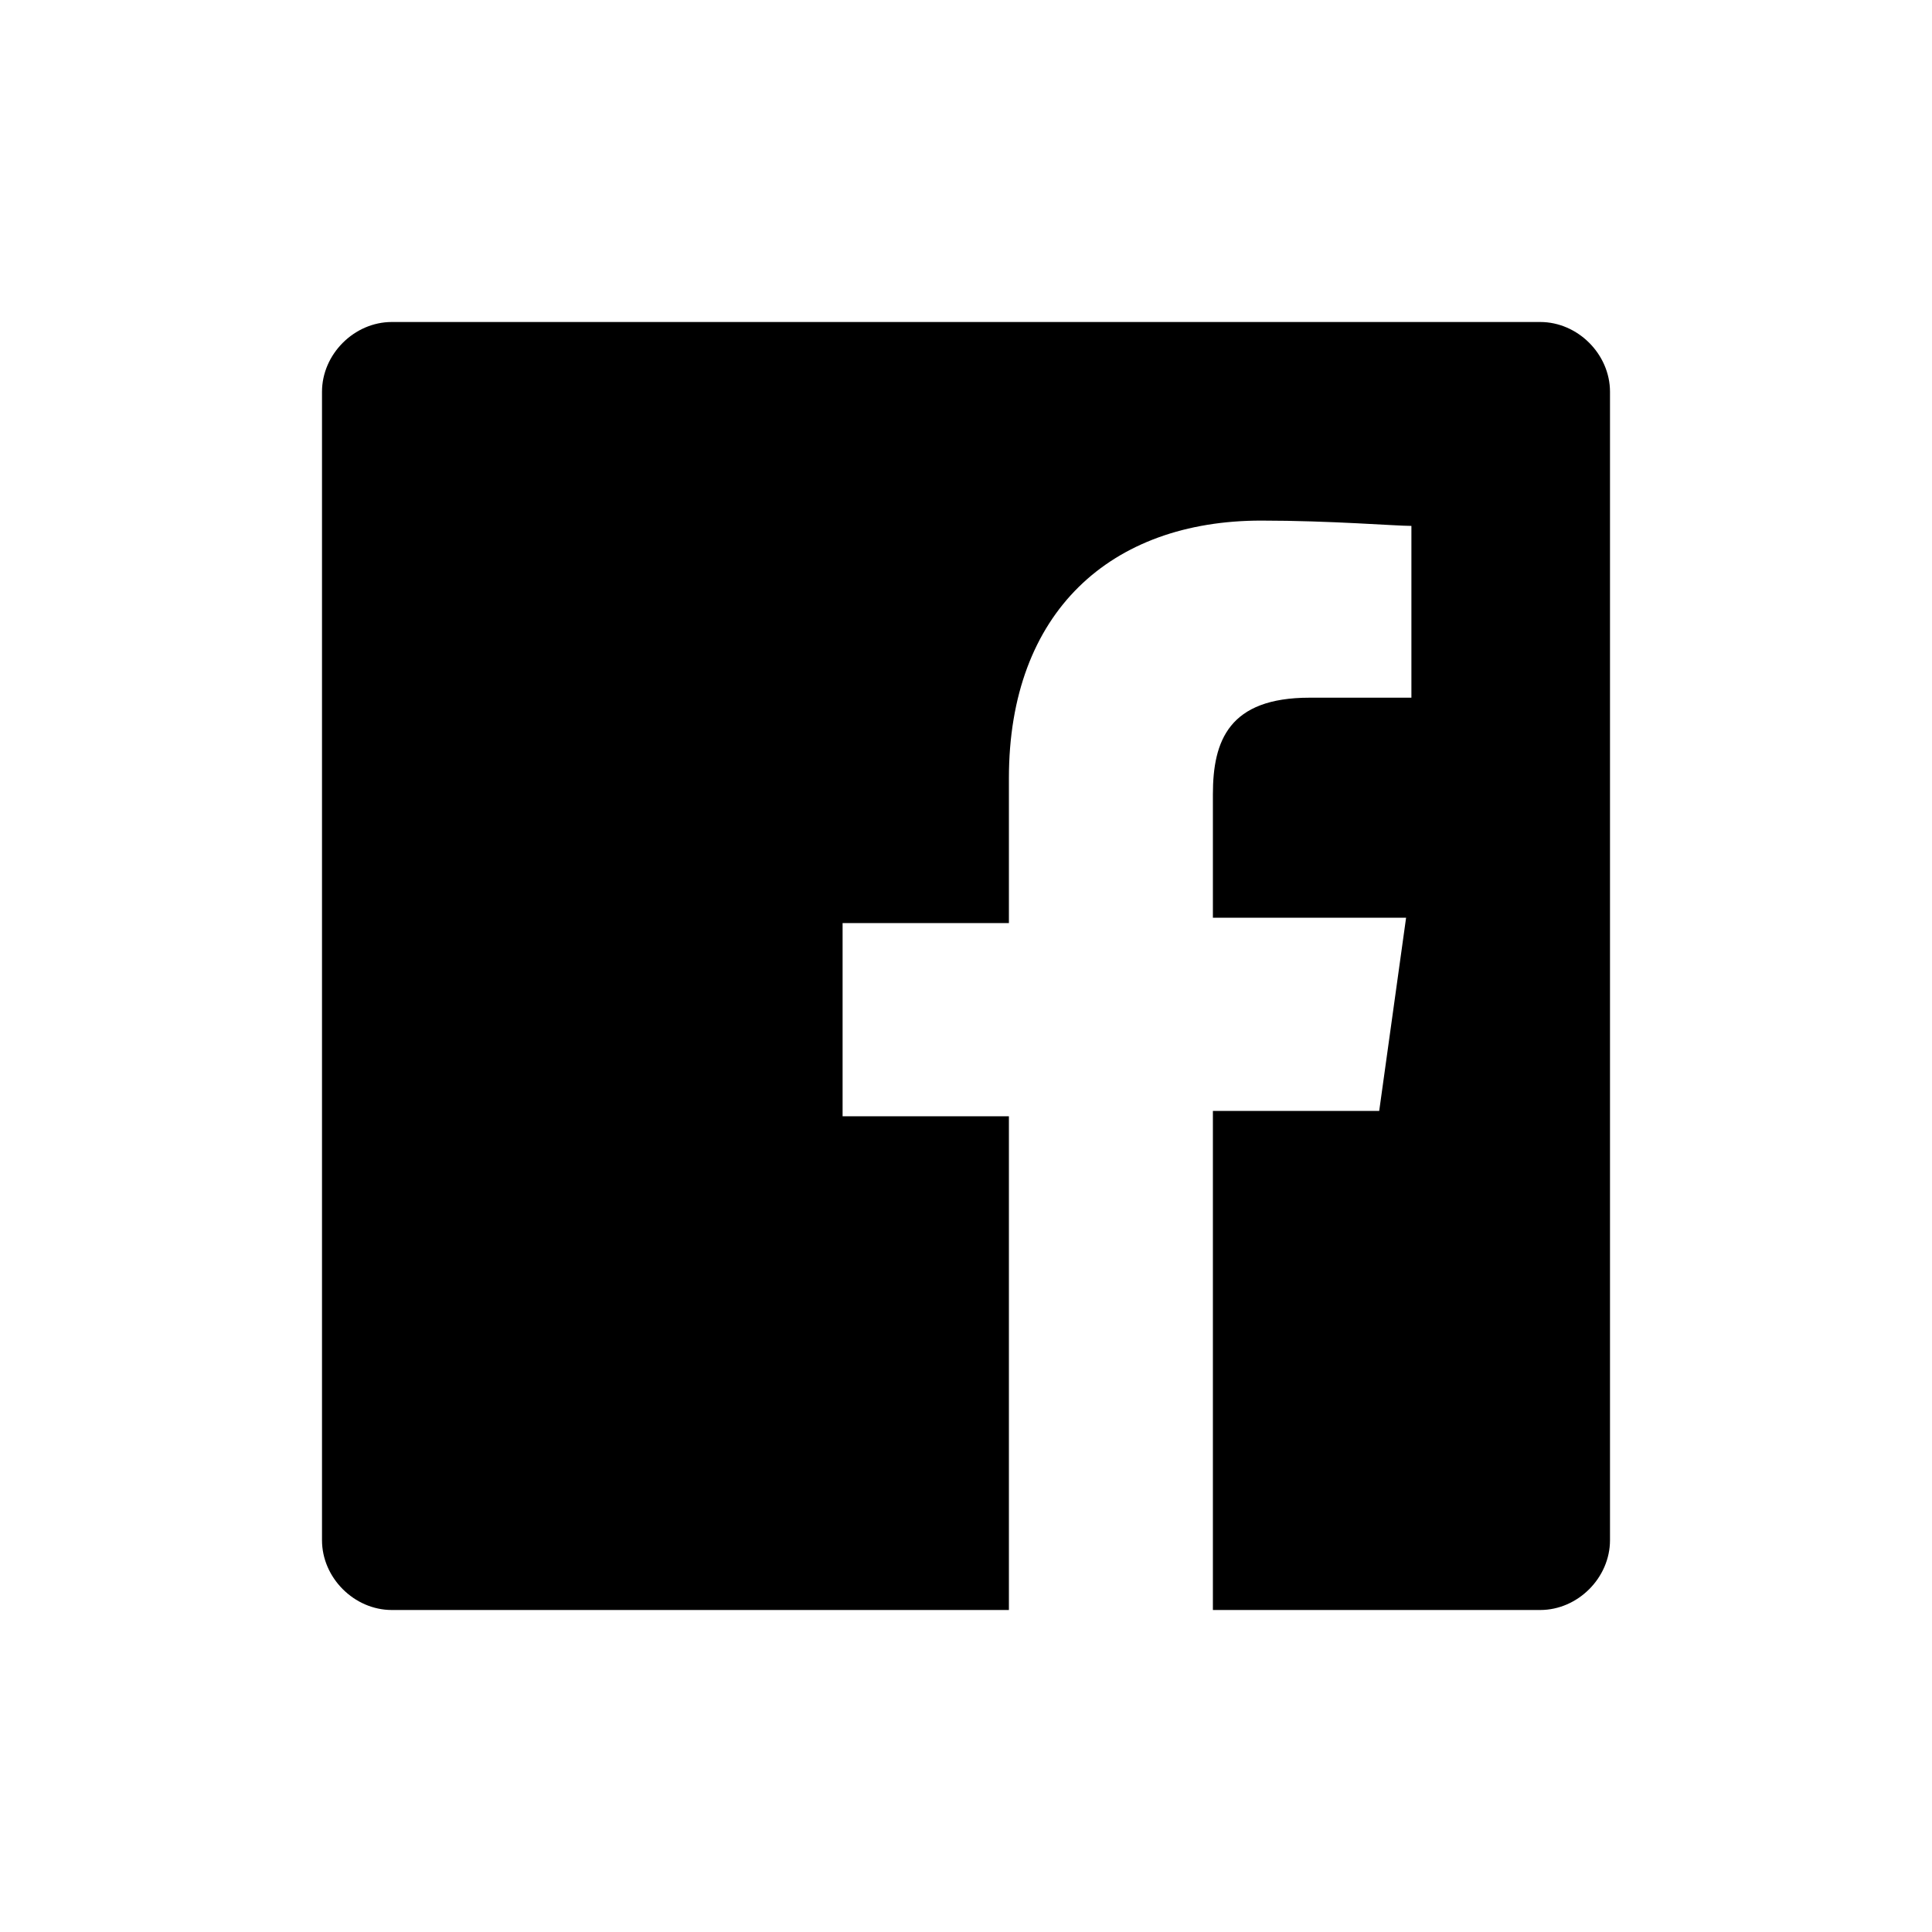
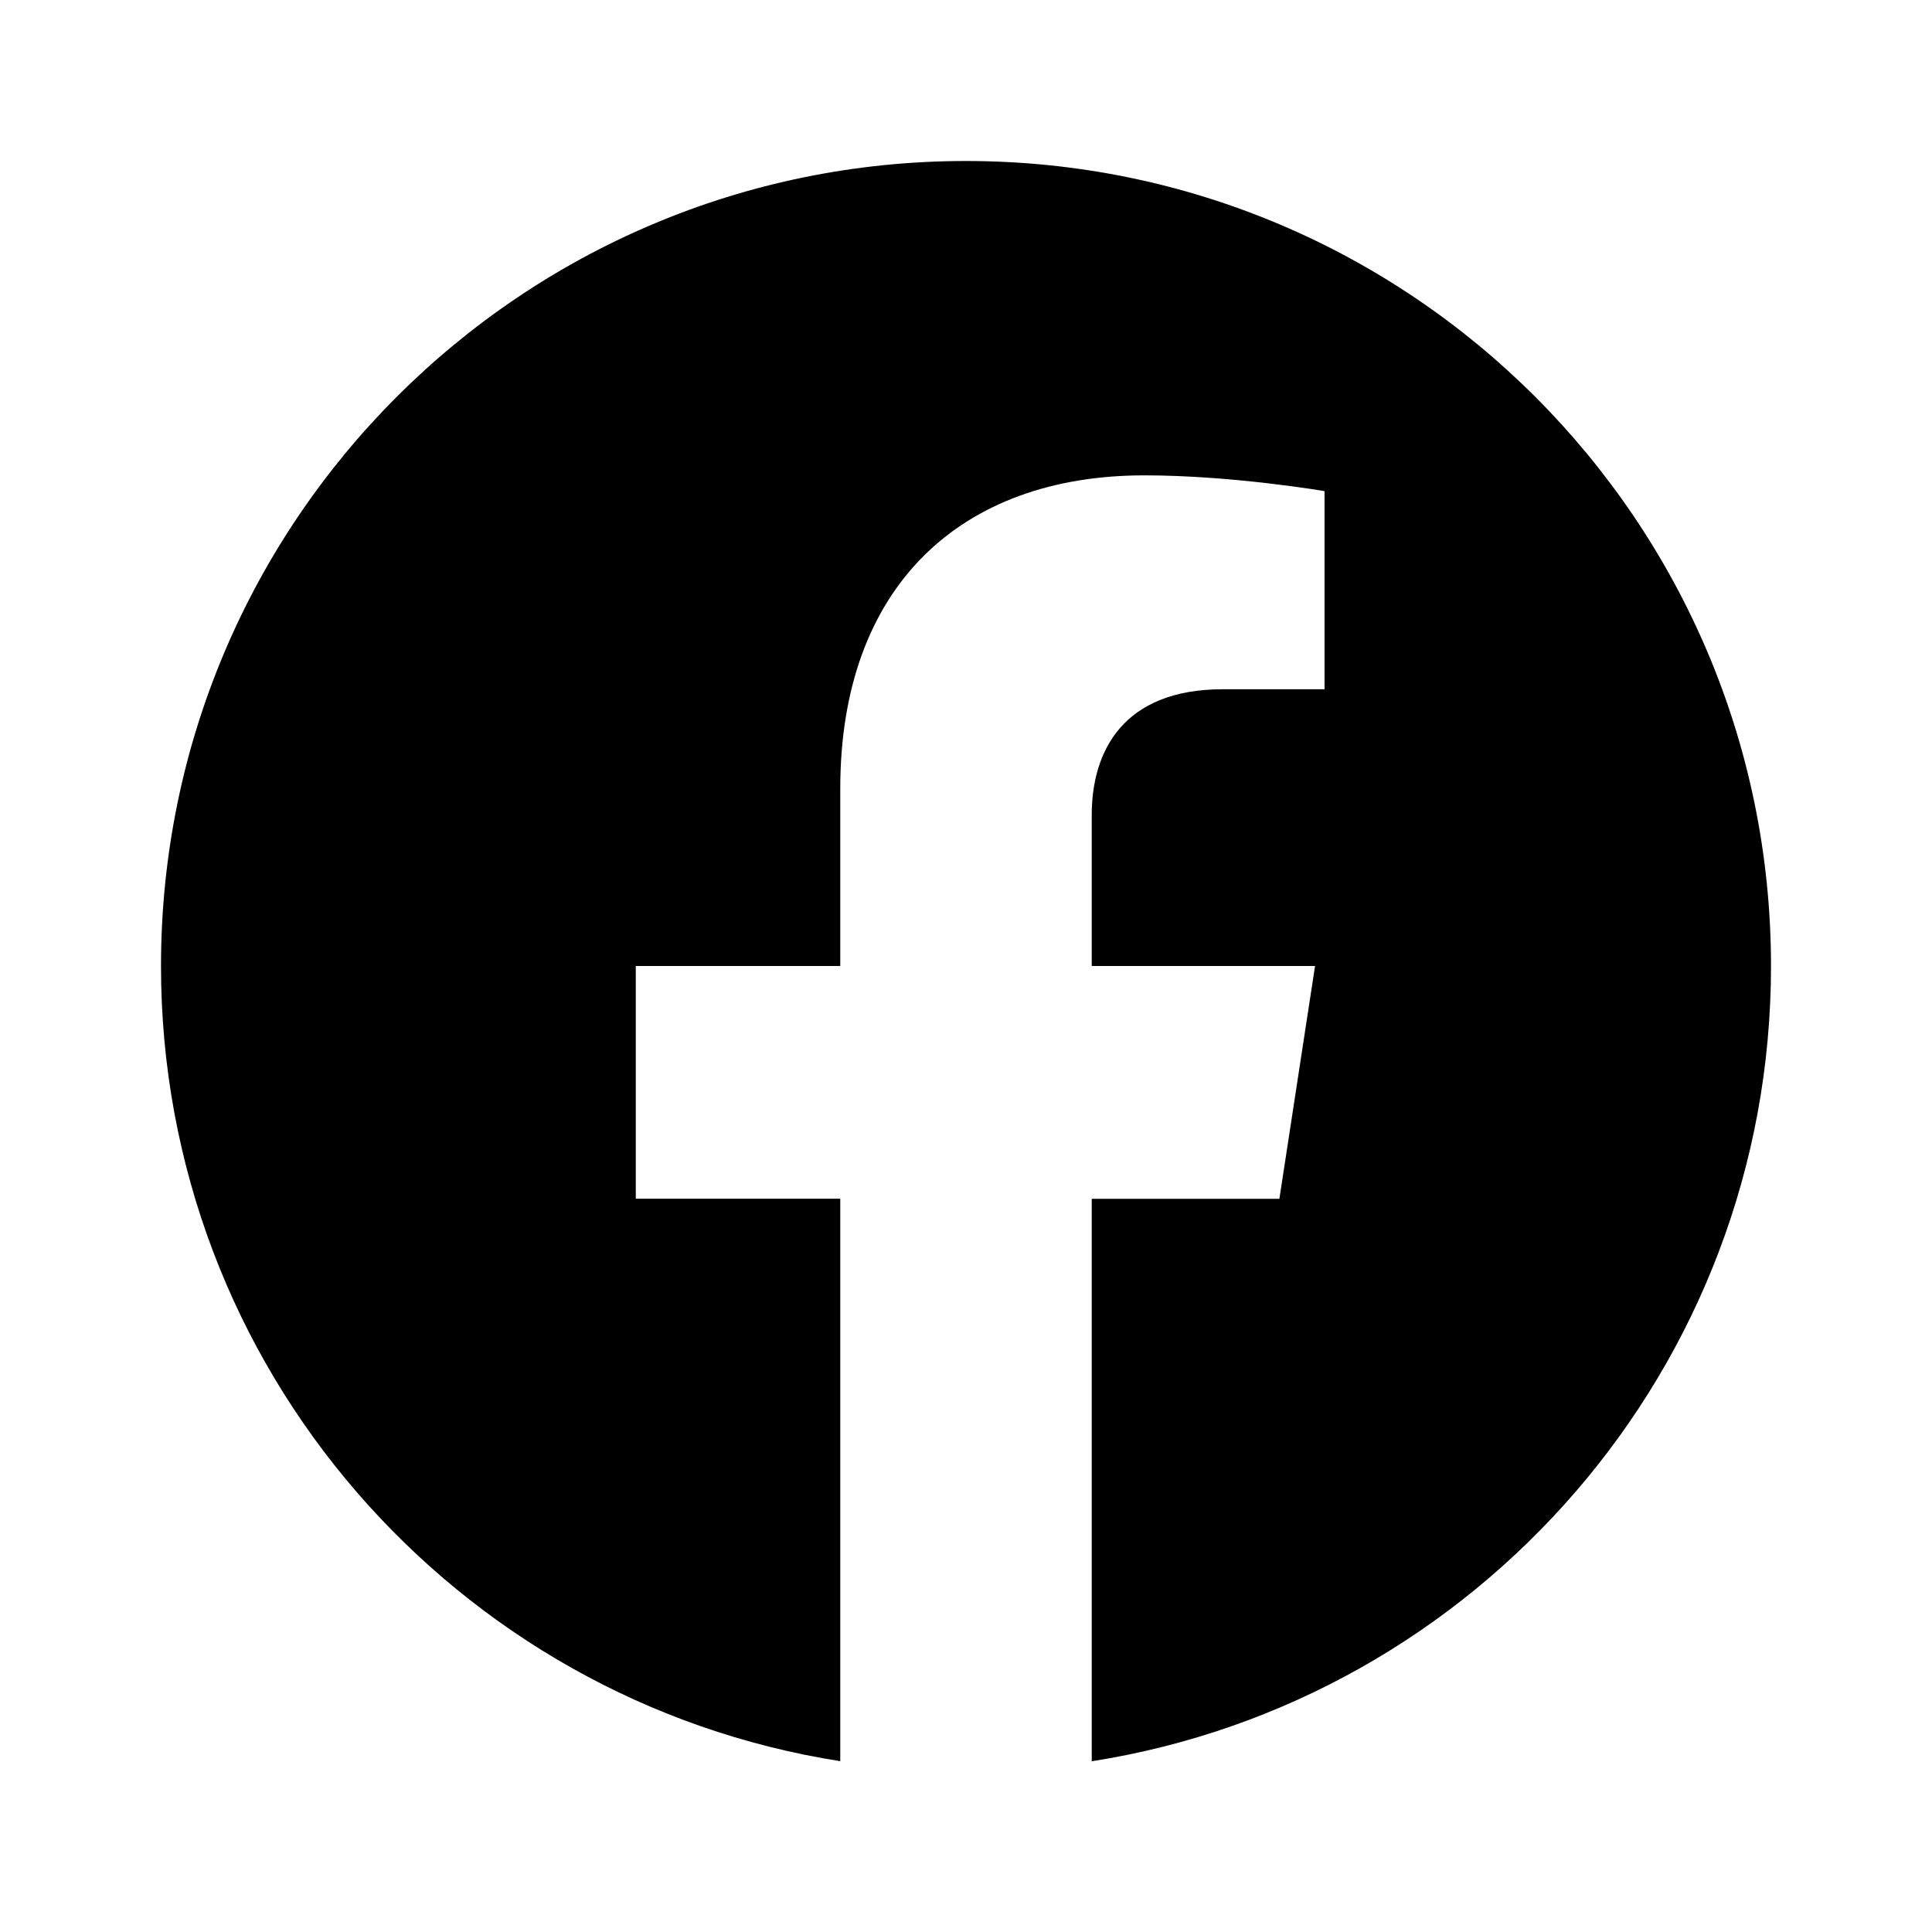
<svg xmlns="http://www.w3.org/2000/svg" width="24" height="24" viewBox="0 0 24 24" fill="none">
-   <path d="M20 4.867V19.133C20 19.6 19.6 20 19.133 20H15.067V13.8H17.133L17.467 11.4H15.067V9.867C15.067 9.2 15.267 8.667 16.267 8.667H17.533V6.533C17.333 6.533 16.533 6.467 15.667 6.467C13.8 6.467 12.533 7.6 12.533 9.667V11.467H10.467V13.867H12.533V20H4.867C4.4 20 4 19.6 4 19.133V4.867C4 4.4 4.4 4 4.867 4H19.133C19.6 4 20 4.4 20 4.867Z" fill="currentColor" />
+   <path d="M12 2C6.477 2 2 6.477 2 12C2 16.991 5.657 21.128 10.438 21.878V14.891H7.898V12H10.438V9.796C10.438 7.289 11.931 5.905 14.215 5.905C15.309 5.905 16.454 6.101 16.454 6.101V8.562H15.192C13.949 8.562 13.562 9.334 13.562 10.124V12H16.336L15.893 14.892H13.562V21.879C18.343 21.129 22 16.991 22 12C22 6.477 17.523 2 12 2Z" fill="currentColor" />
</svg>
